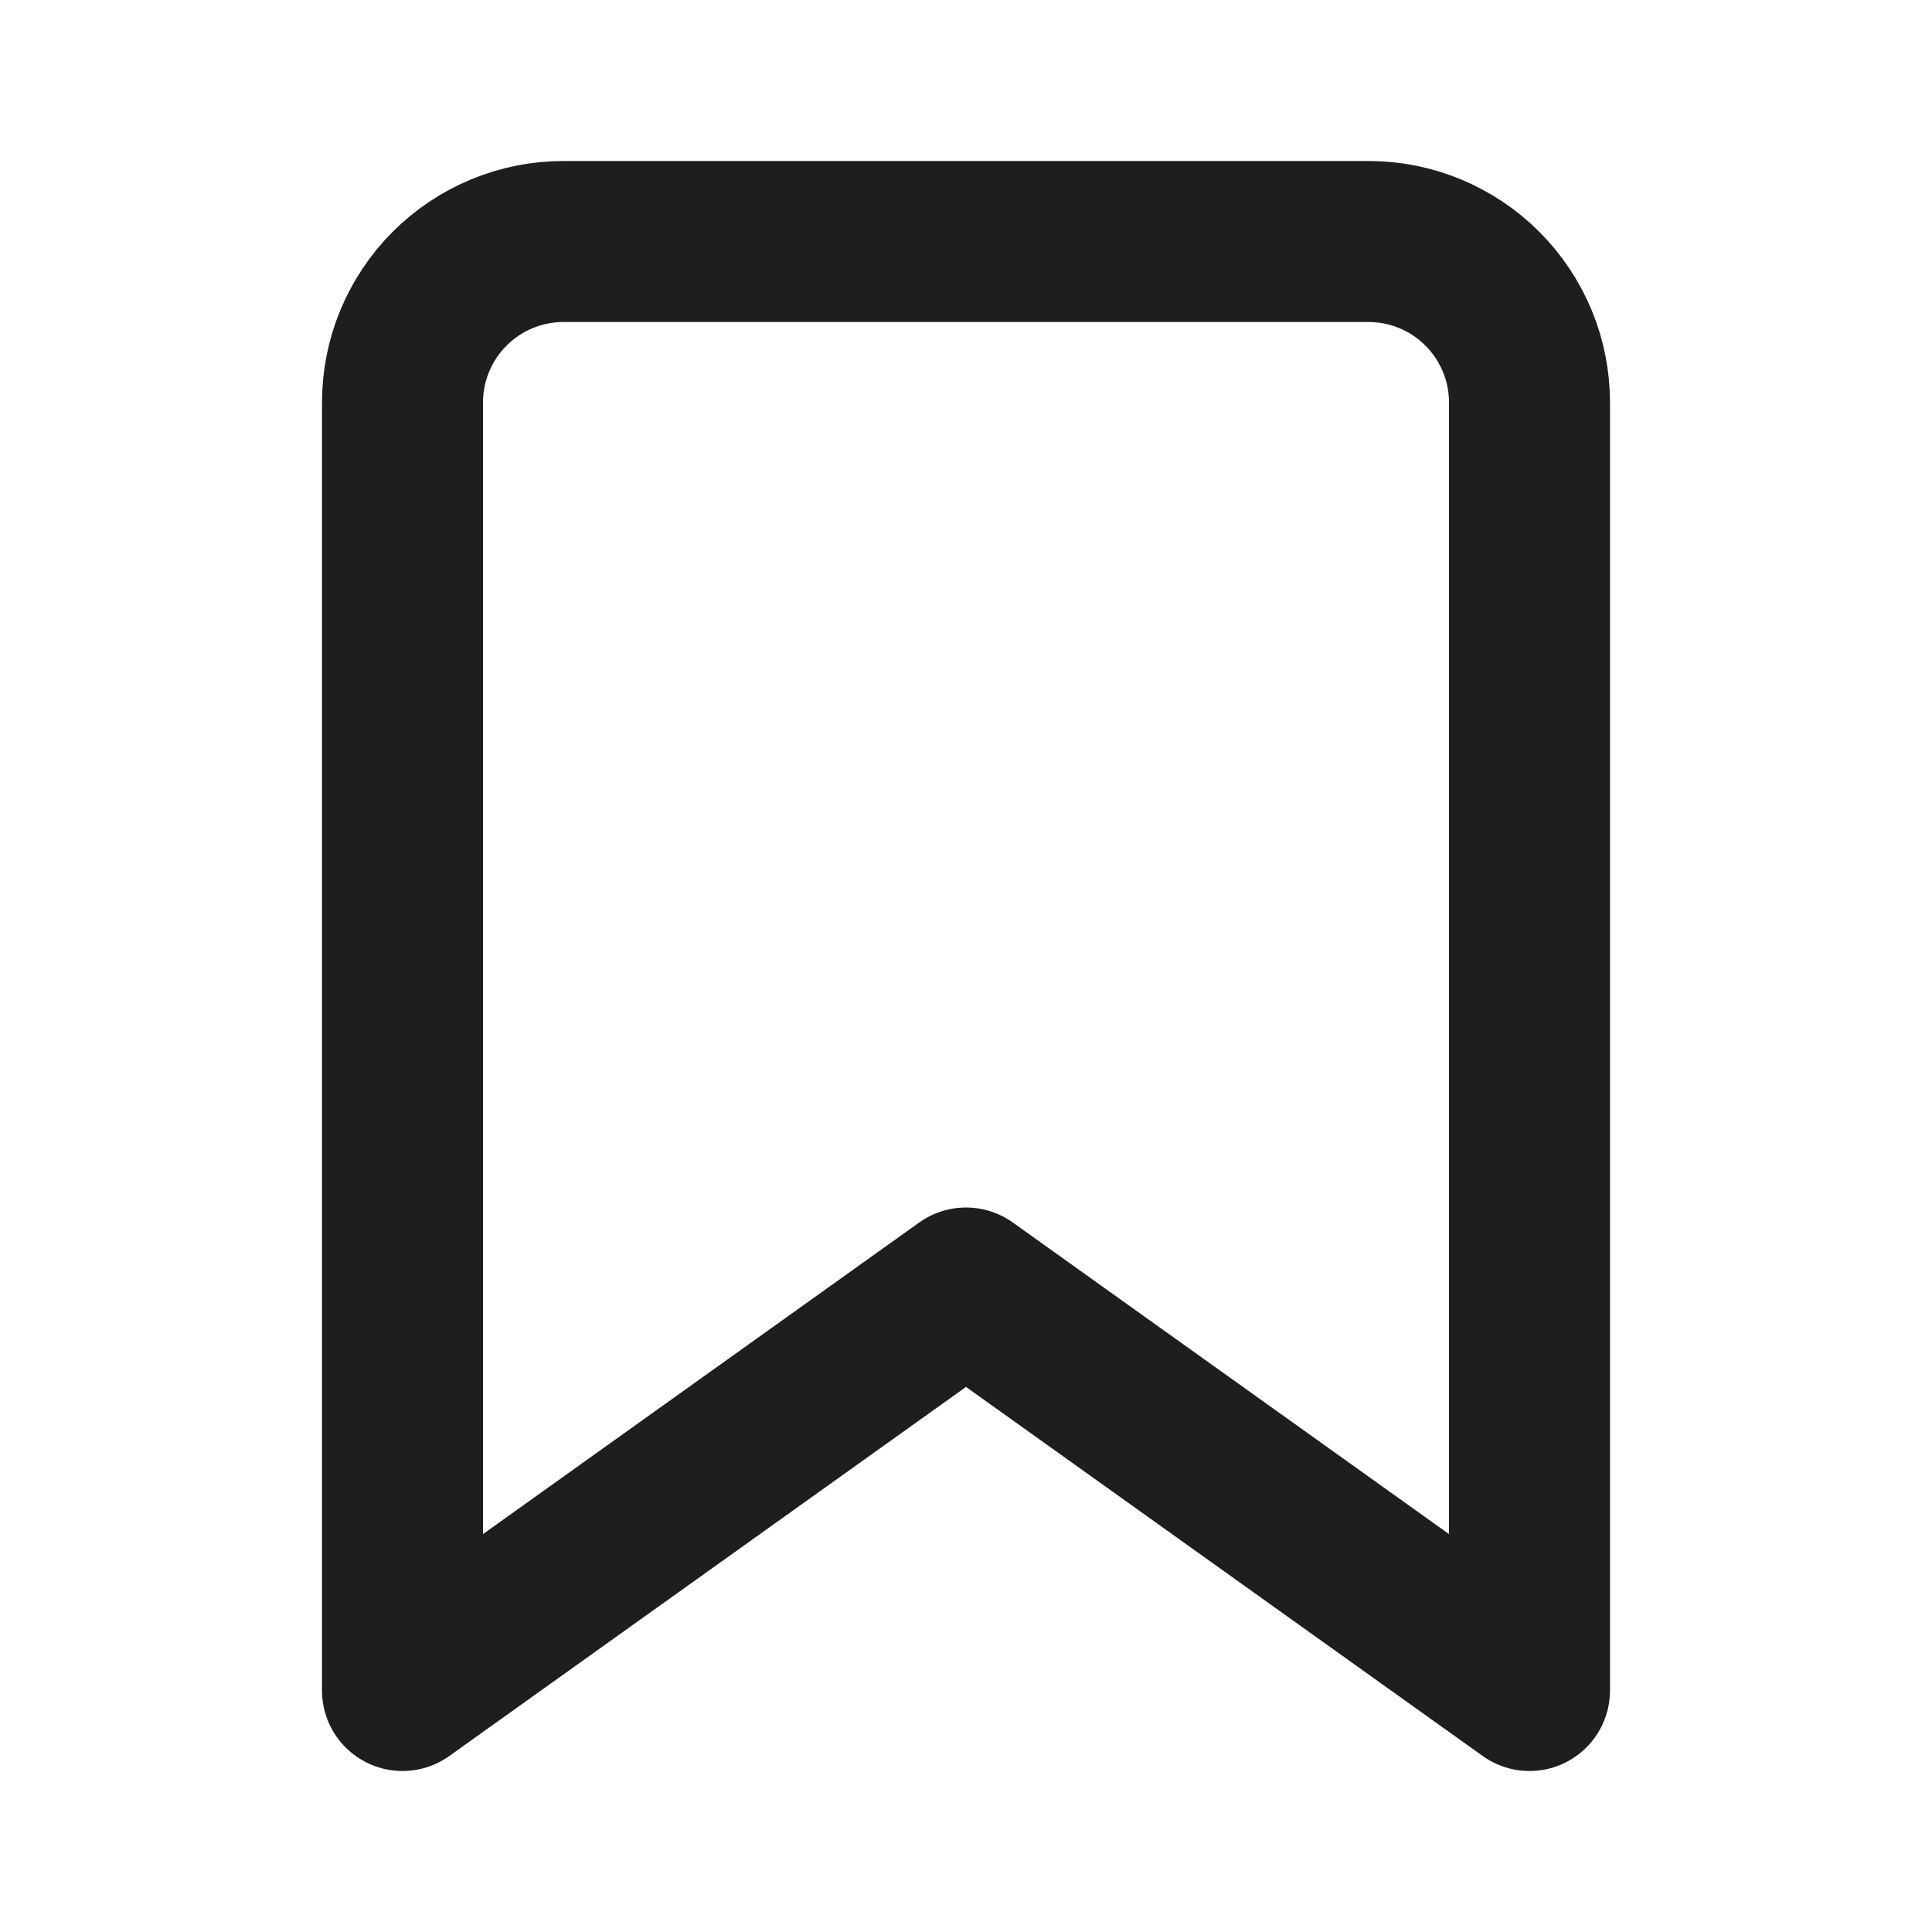
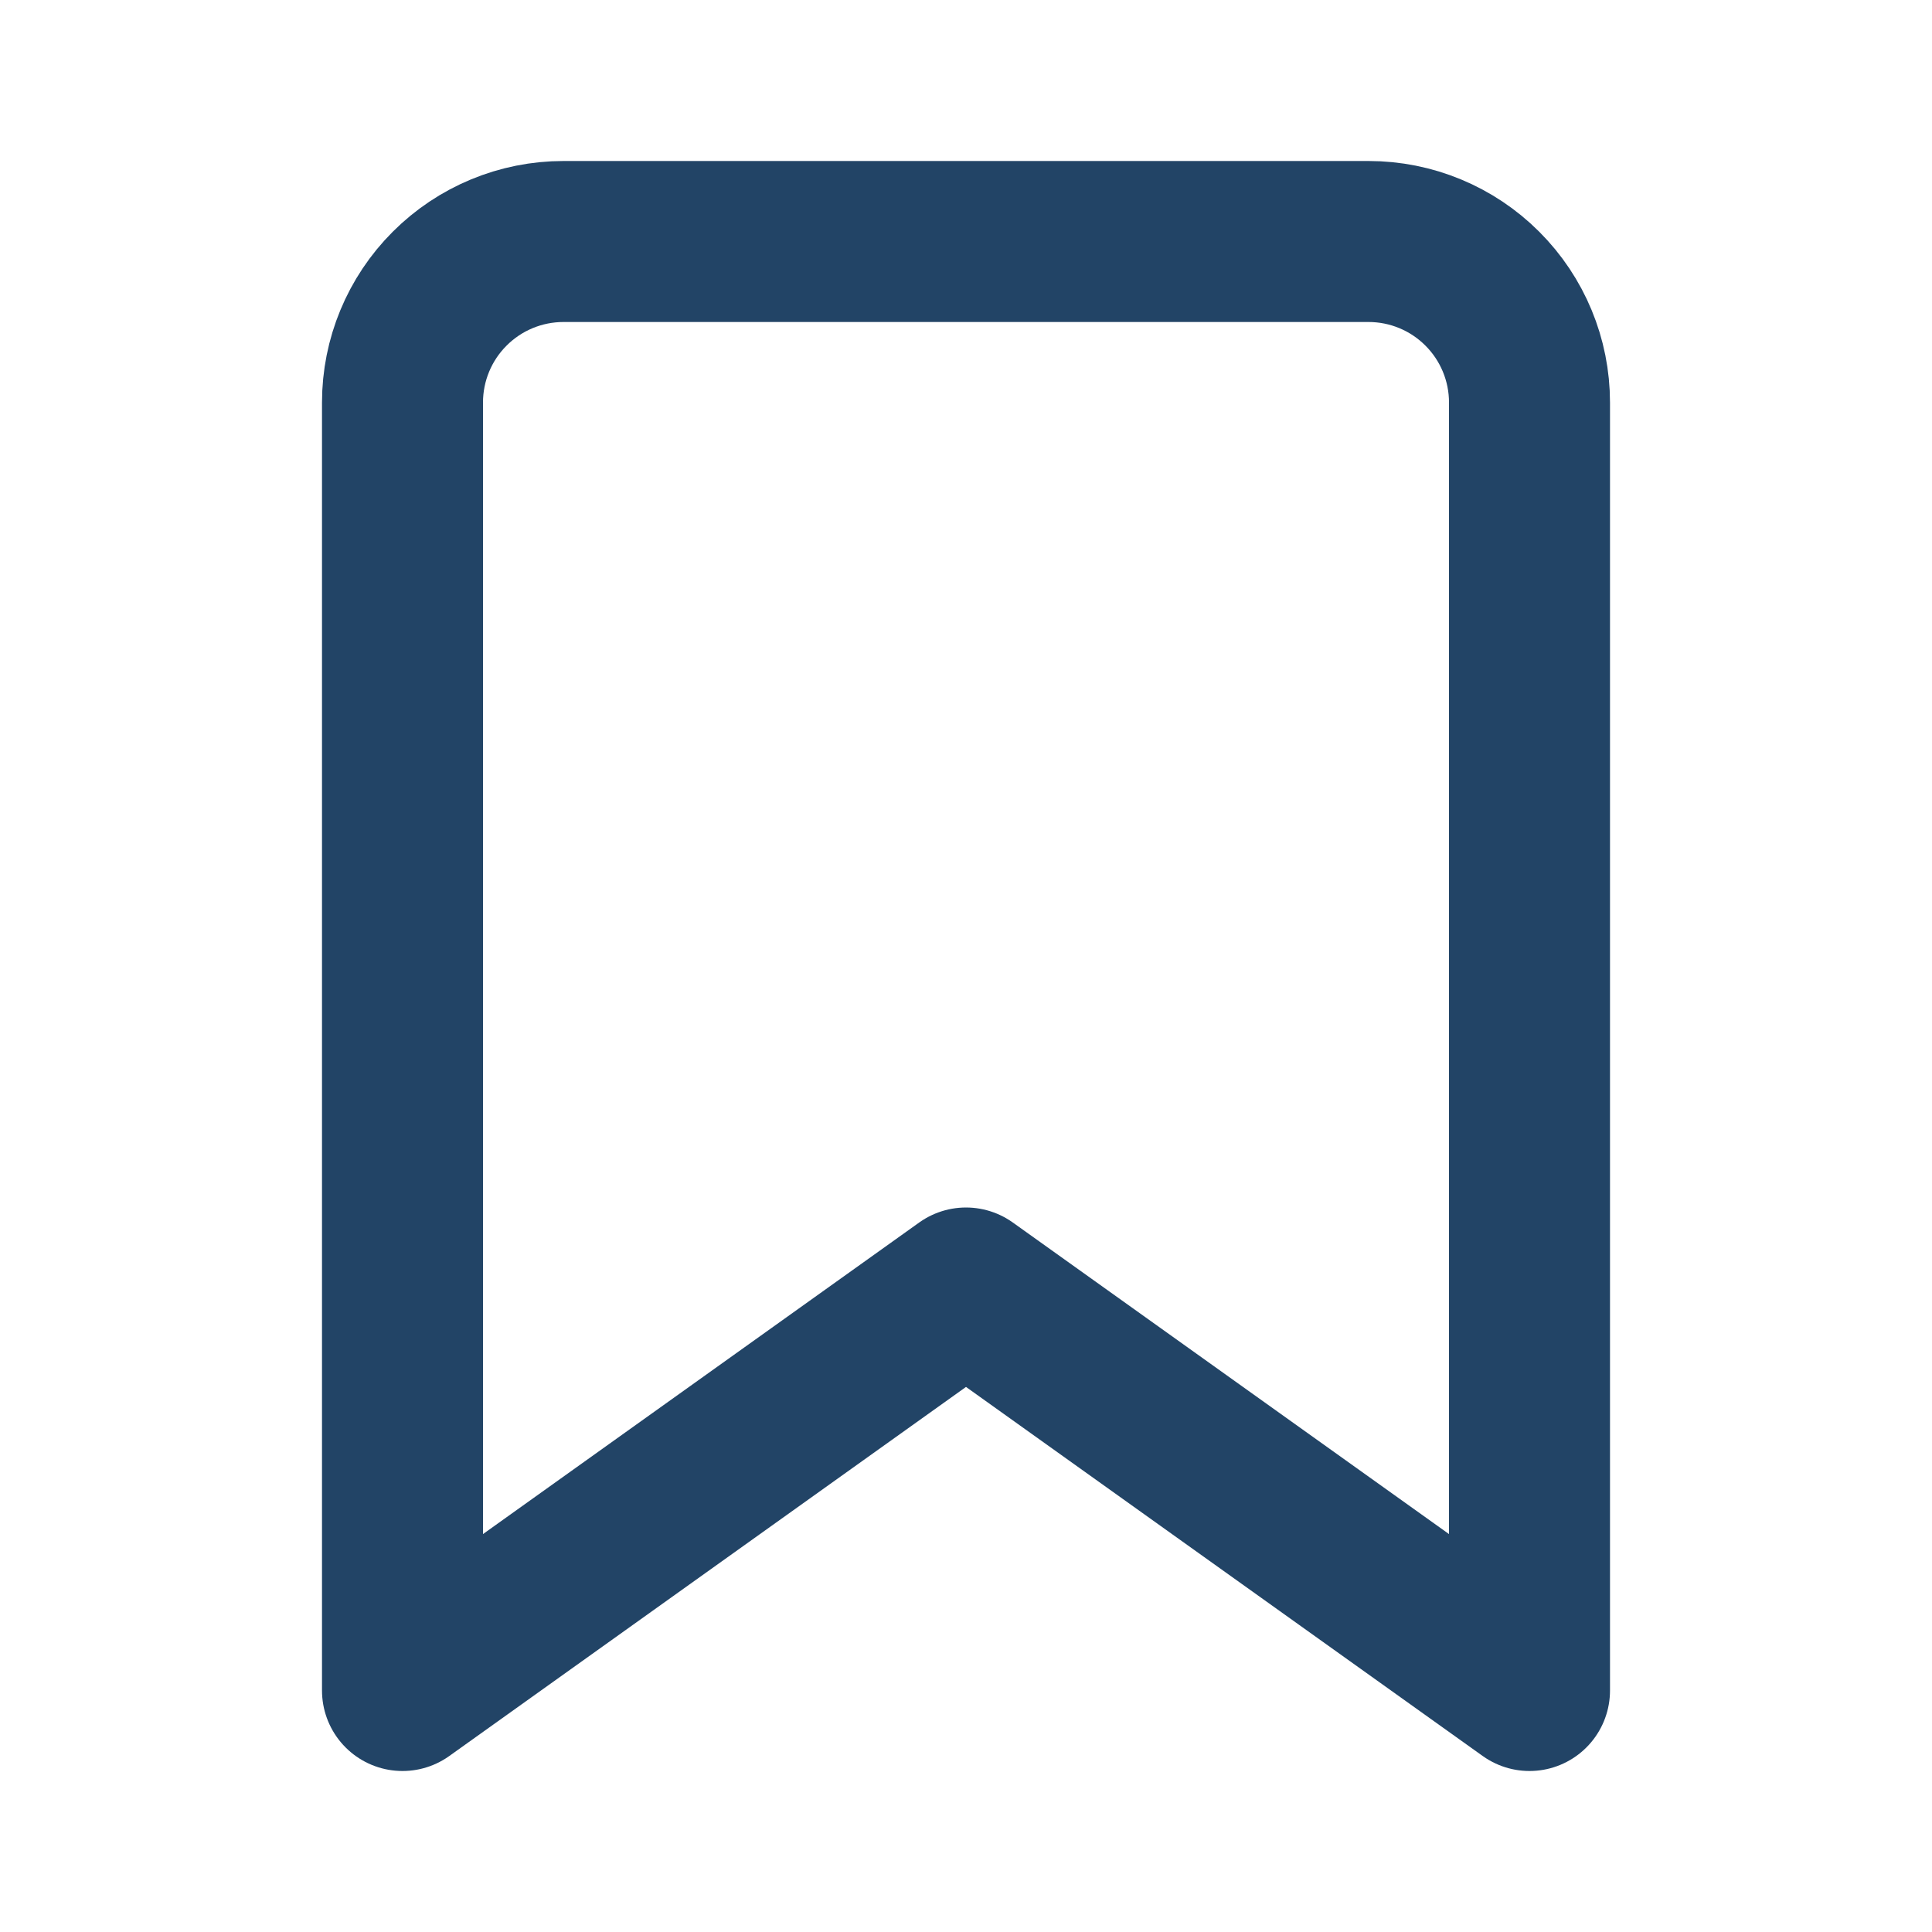
<svg xmlns="http://www.w3.org/2000/svg" width="48" height="48" viewBox="0 0 48 48" fill="none">
-   <path d="M38 42L24 32L10 42V10C10 8.939 10.421 7.922 11.172 7.172C11.922 6.421 12.939 6 14 6H34C35.061 6 36.078 6.421 36.828 7.172C37.579 7.922 38 8.939 38 10V42Z" stroke="#1E1E1E" stroke-width="4" stroke-linecap="round" stroke-linejoin="round" />
+   <path d="M38 42L24 32L10 42V10C10 8.939 10.421 7.922 11.172 7.172C11.922 6.421 12.939 6 14 6H34C35.061 6 36.078 6.421 36.828 7.172C37.579 7.922 38 8.939 38 10V42Z" stroke="#224466" stroke-width="4" stroke-linecap="round" stroke-linejoin="round" />
</svg>
